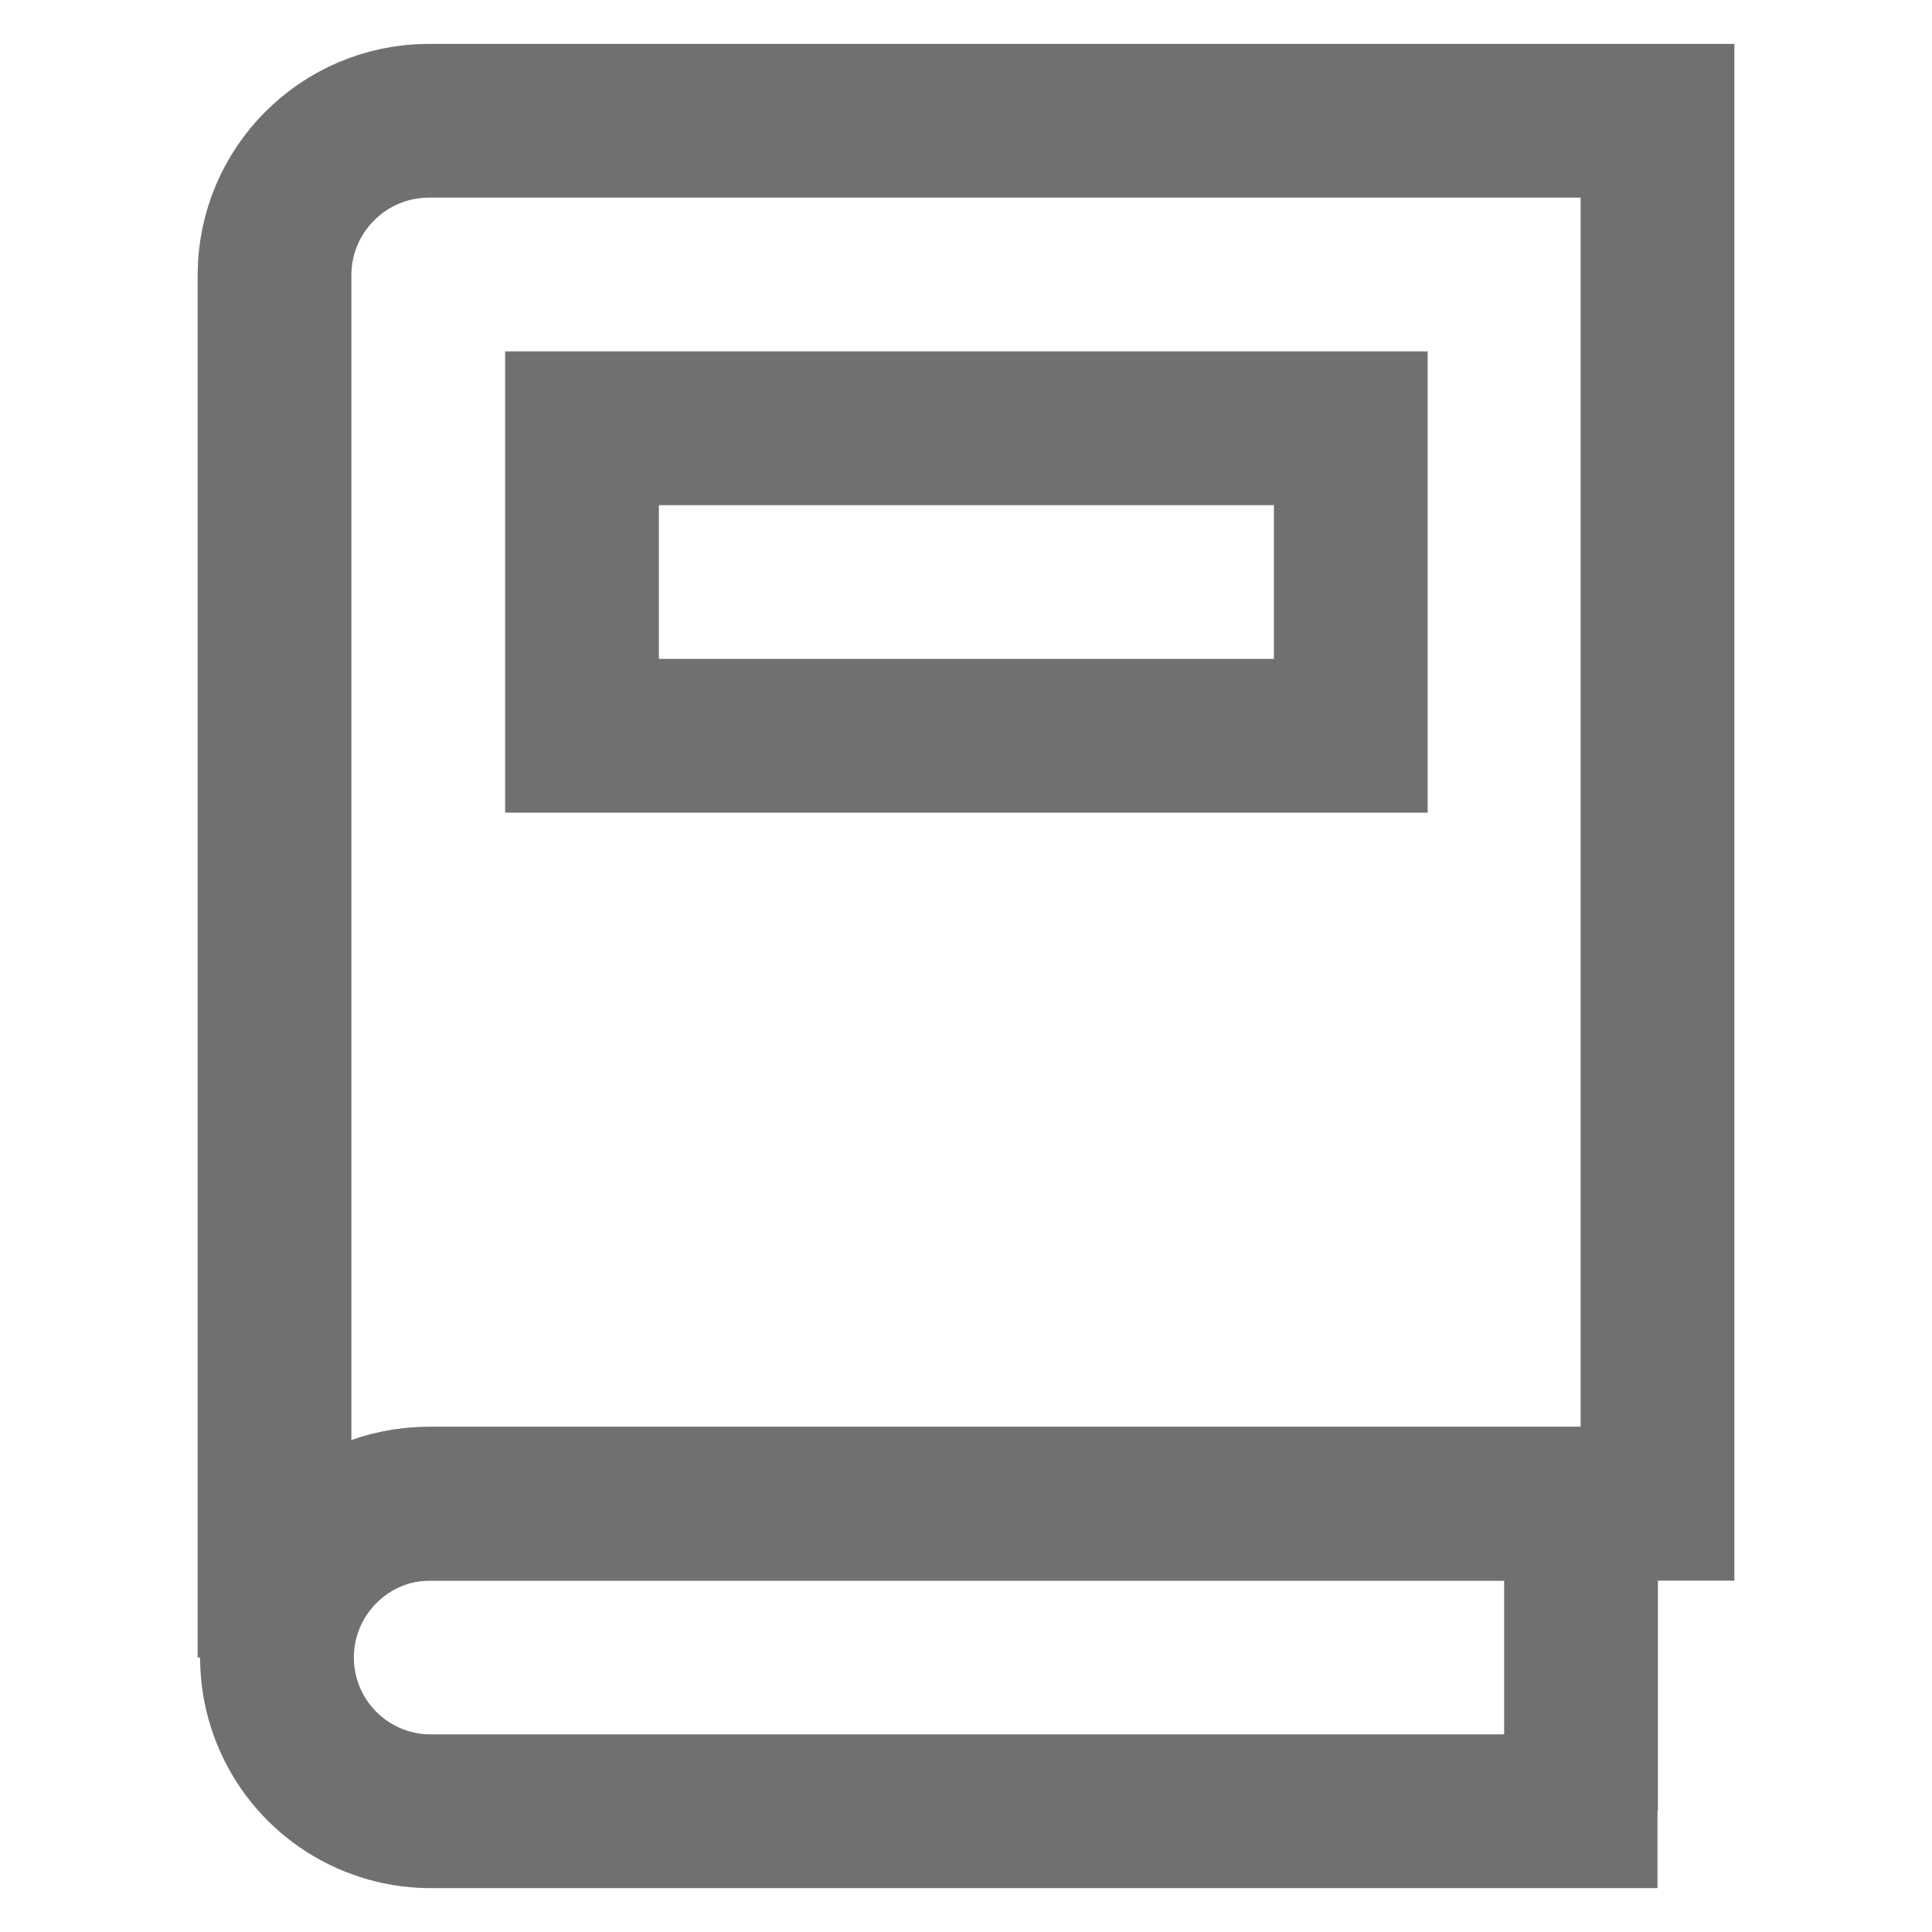
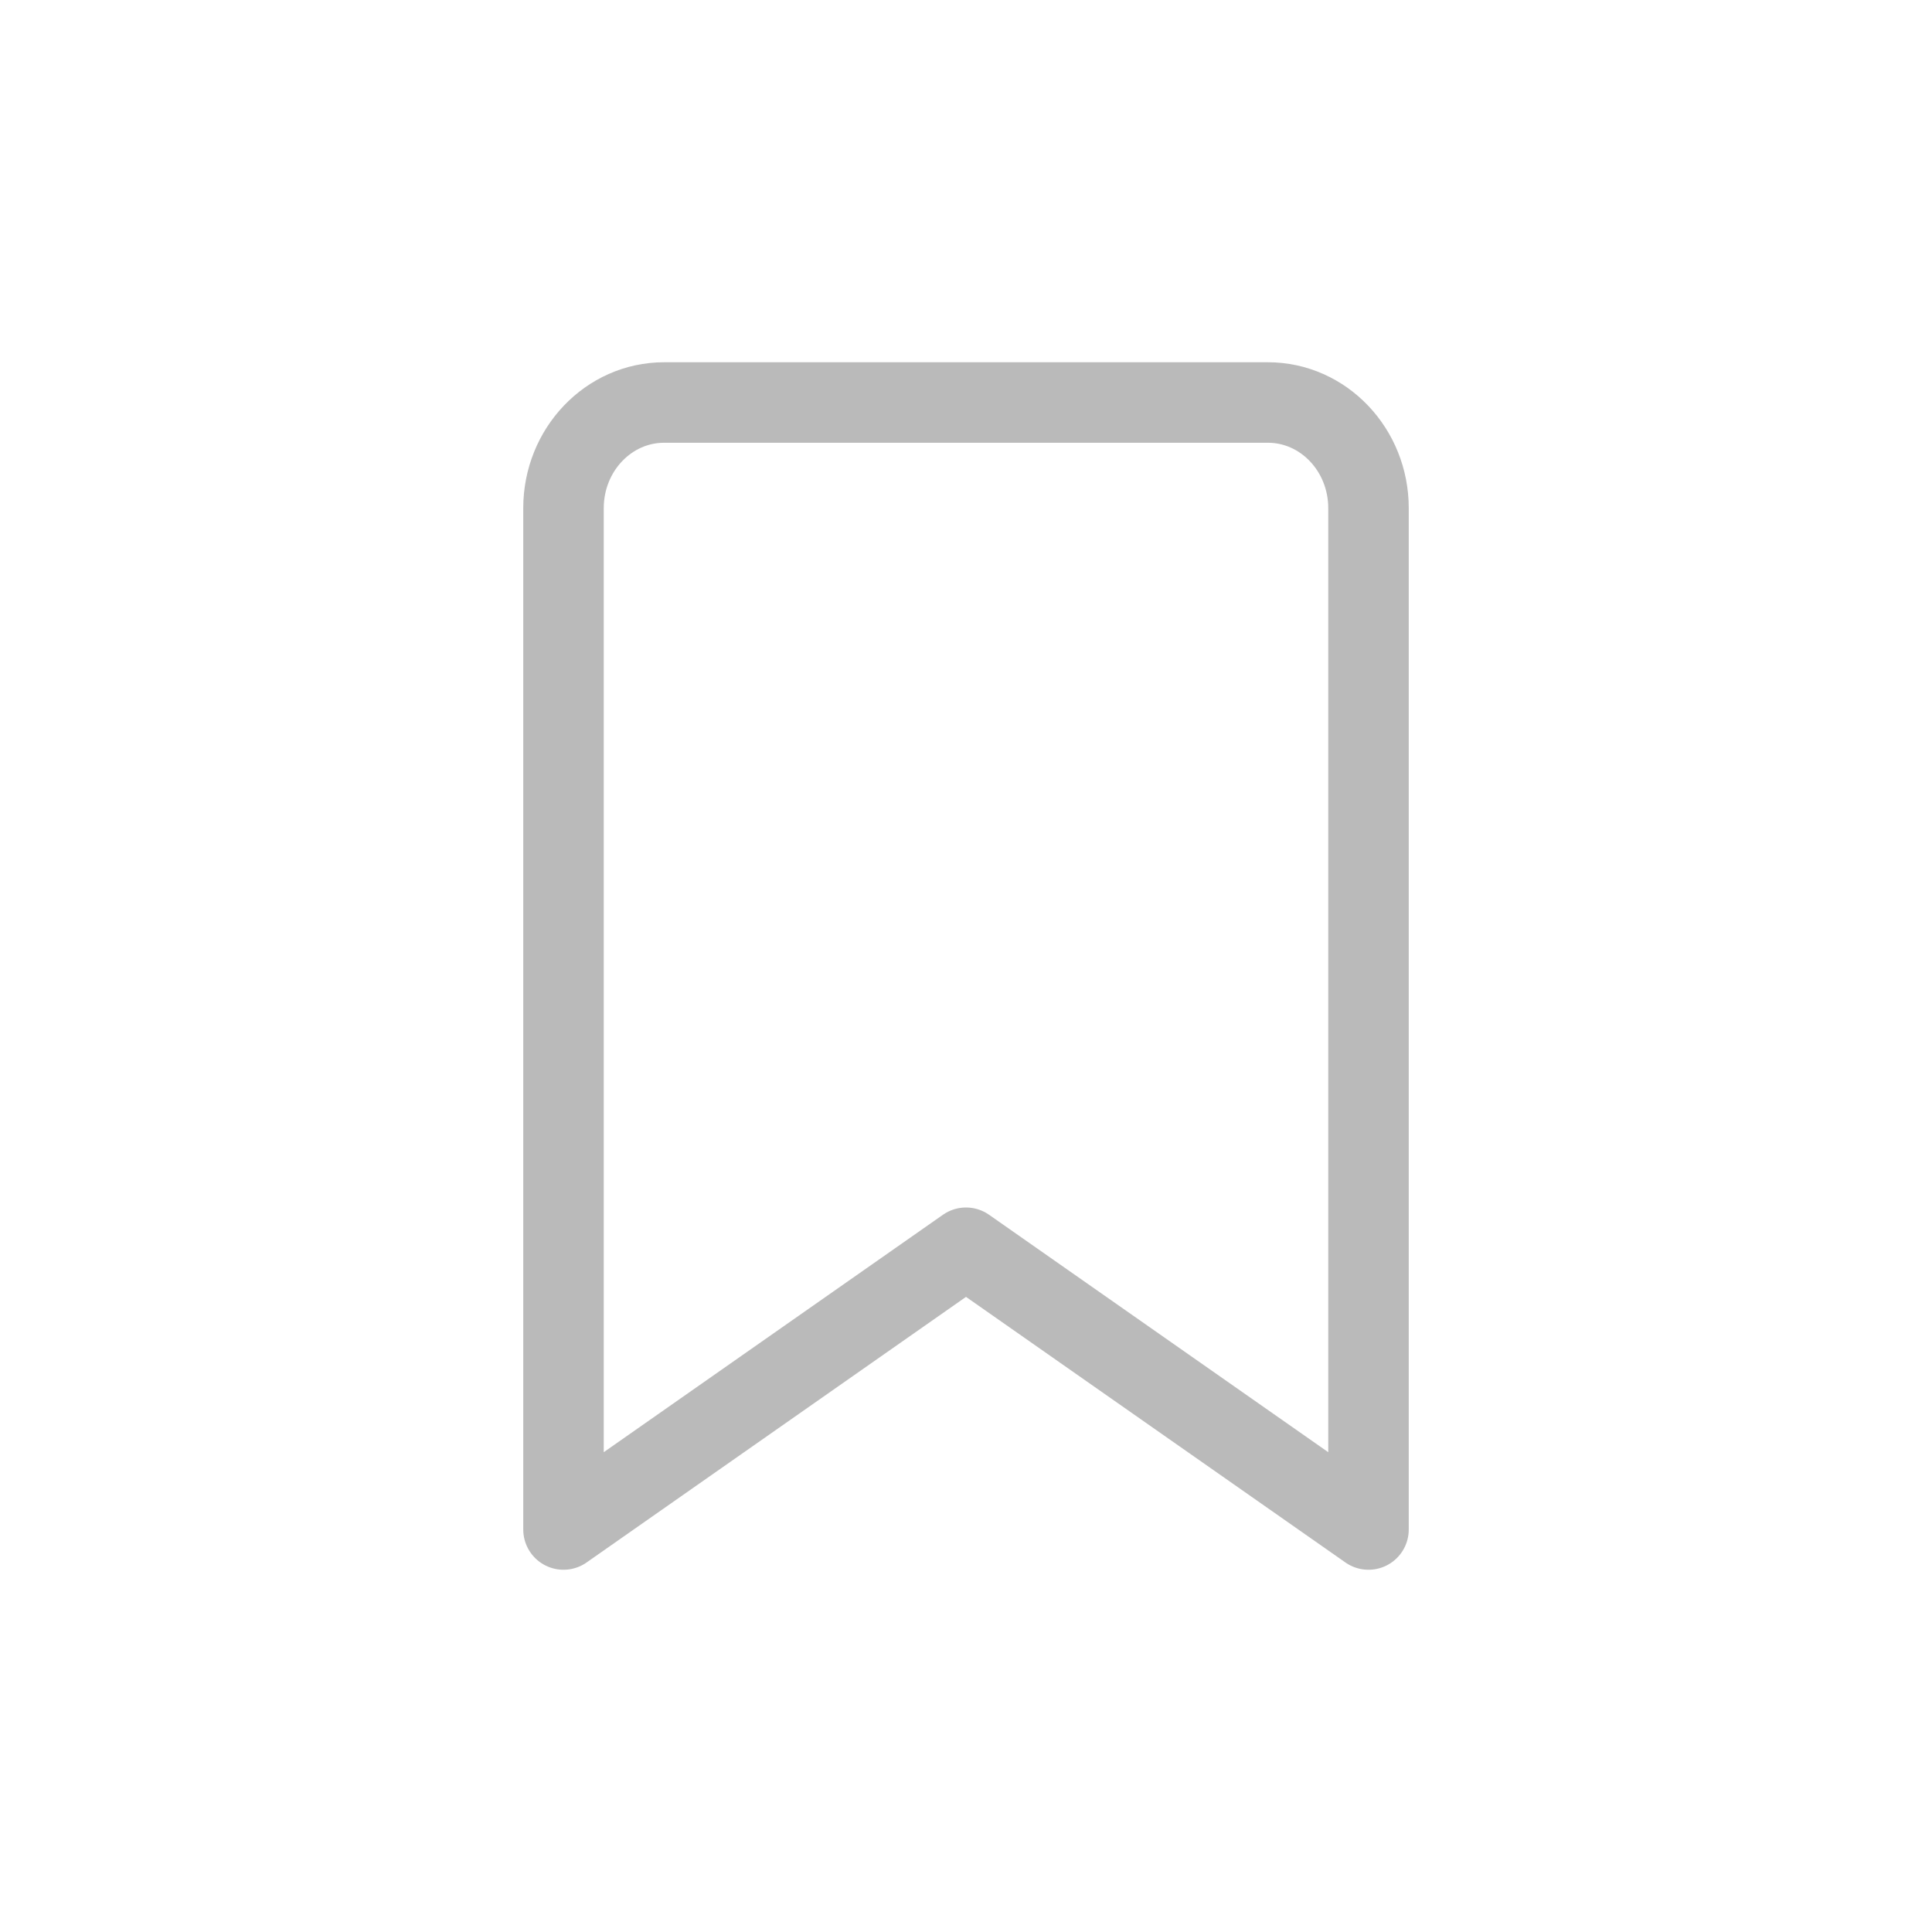
- <svg xmlns="http://www.w3.org/2000/svg" width="131px" height="131px" viewBox="0 0 24 24" id="Layer_1" data-name="Layer 1" fill="#000000">
+ <svg xmlns="http://www.w3.org/2000/svg" width="159px" height="159px" viewBox="0 0 24 24" fill="none">
  <g id="SVGRepo_bgCarrier" stroke-width="0" />
  <g id="SVGRepo_tracerCarrier" stroke-linecap="round" stroke-linejoin="round" />
  <g id="SVGRepo_iconCarrier">
-     <defs>
-       <style>.cls-1{fill:none;stroke:#707070;stroke-miterlimit:10;stroke-width:1.91px;}</style>
-     </defs>
-     <rect class="cls-1" x="7.23" y="5.32" width="9.55" height="3.82" />
-     <path class="cls-1" d="M20.59,22.5H5.32A1.91,1.91,0,0,1,4,19.24a1.89,1.89,0,0,1,1.35-.56H20.59" />
-     <line class="cls-1" x1="19.64" y1="18.68" x2="19.64" y2="22.5" />
-     <path class="cls-1" d="M20.59,1.5V18.68H5.32a1.91,1.91,0,0,0-1.91,1.91V3.41A1.92,1.92,0,0,1,5.32,1.5Z" />
+     <path d="M15.75 5H8.25C7.56 5 7 5.588 7 6.312V19L12 15.5L17 19V6.312C17 5.588 16.44 5 15.75 5Z" stroke="#bababa" stroke-linecap="round" stroke-linejoin="round" />
  </g>
</svg>
